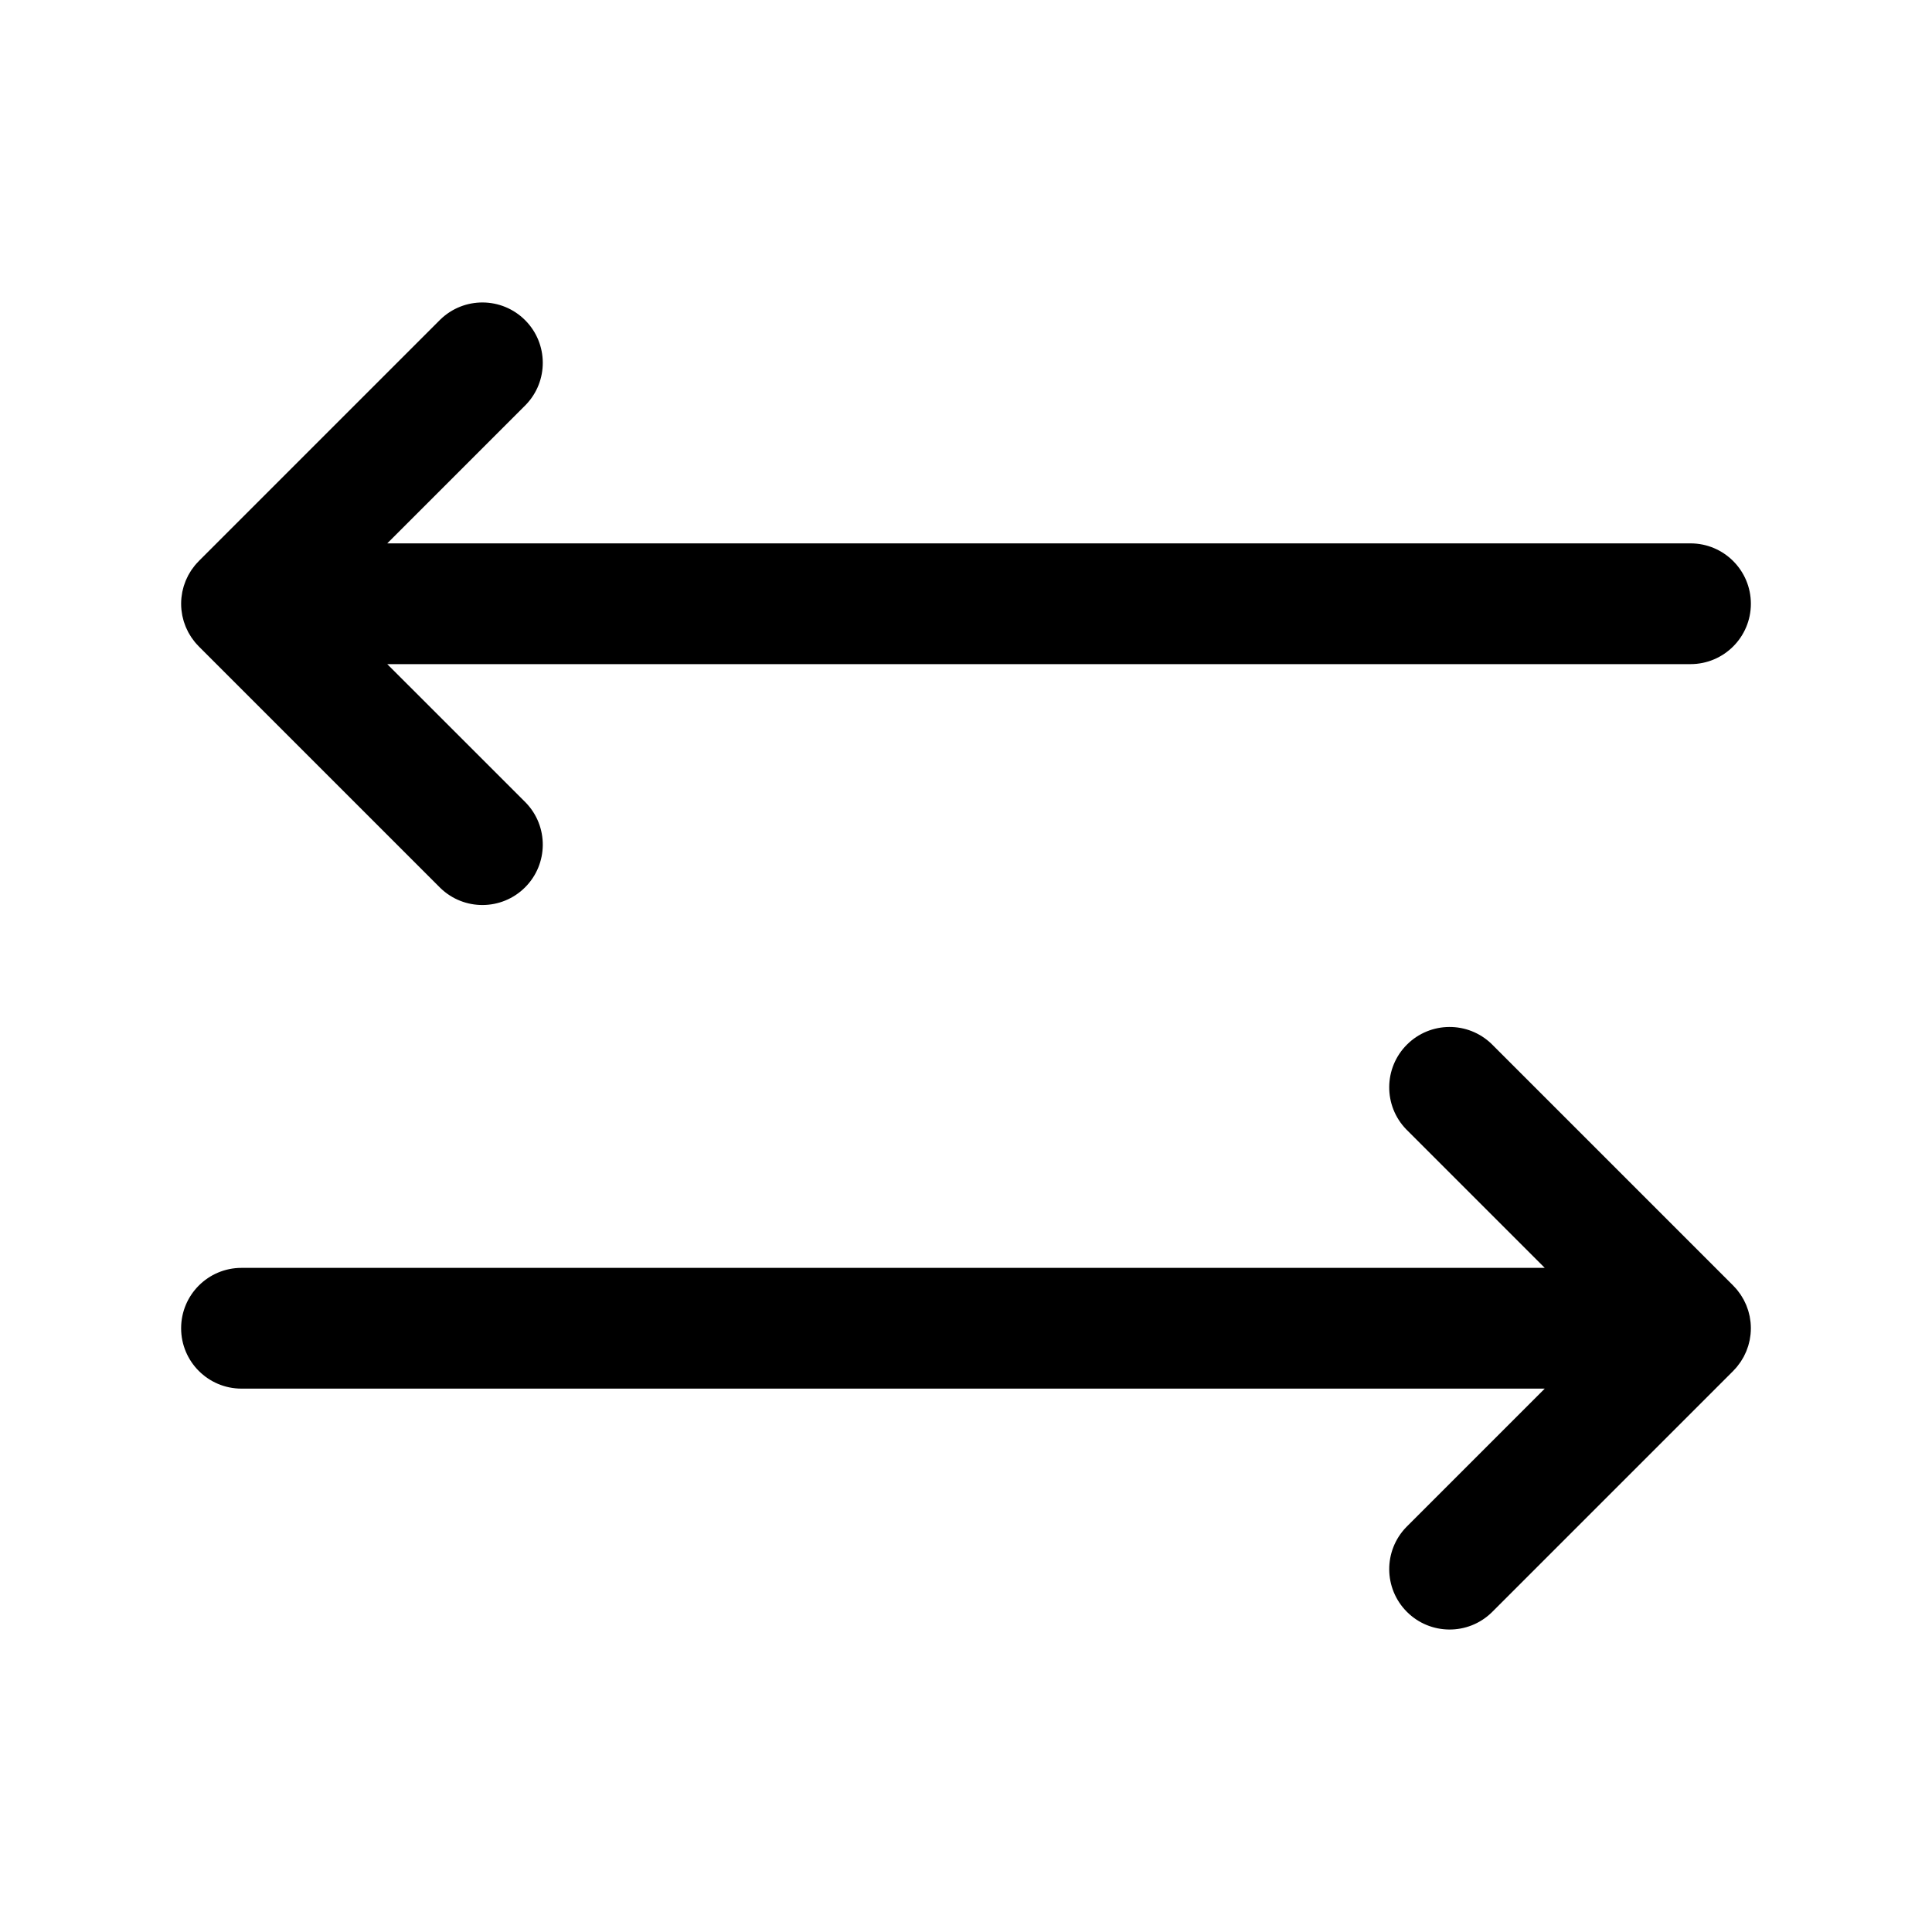
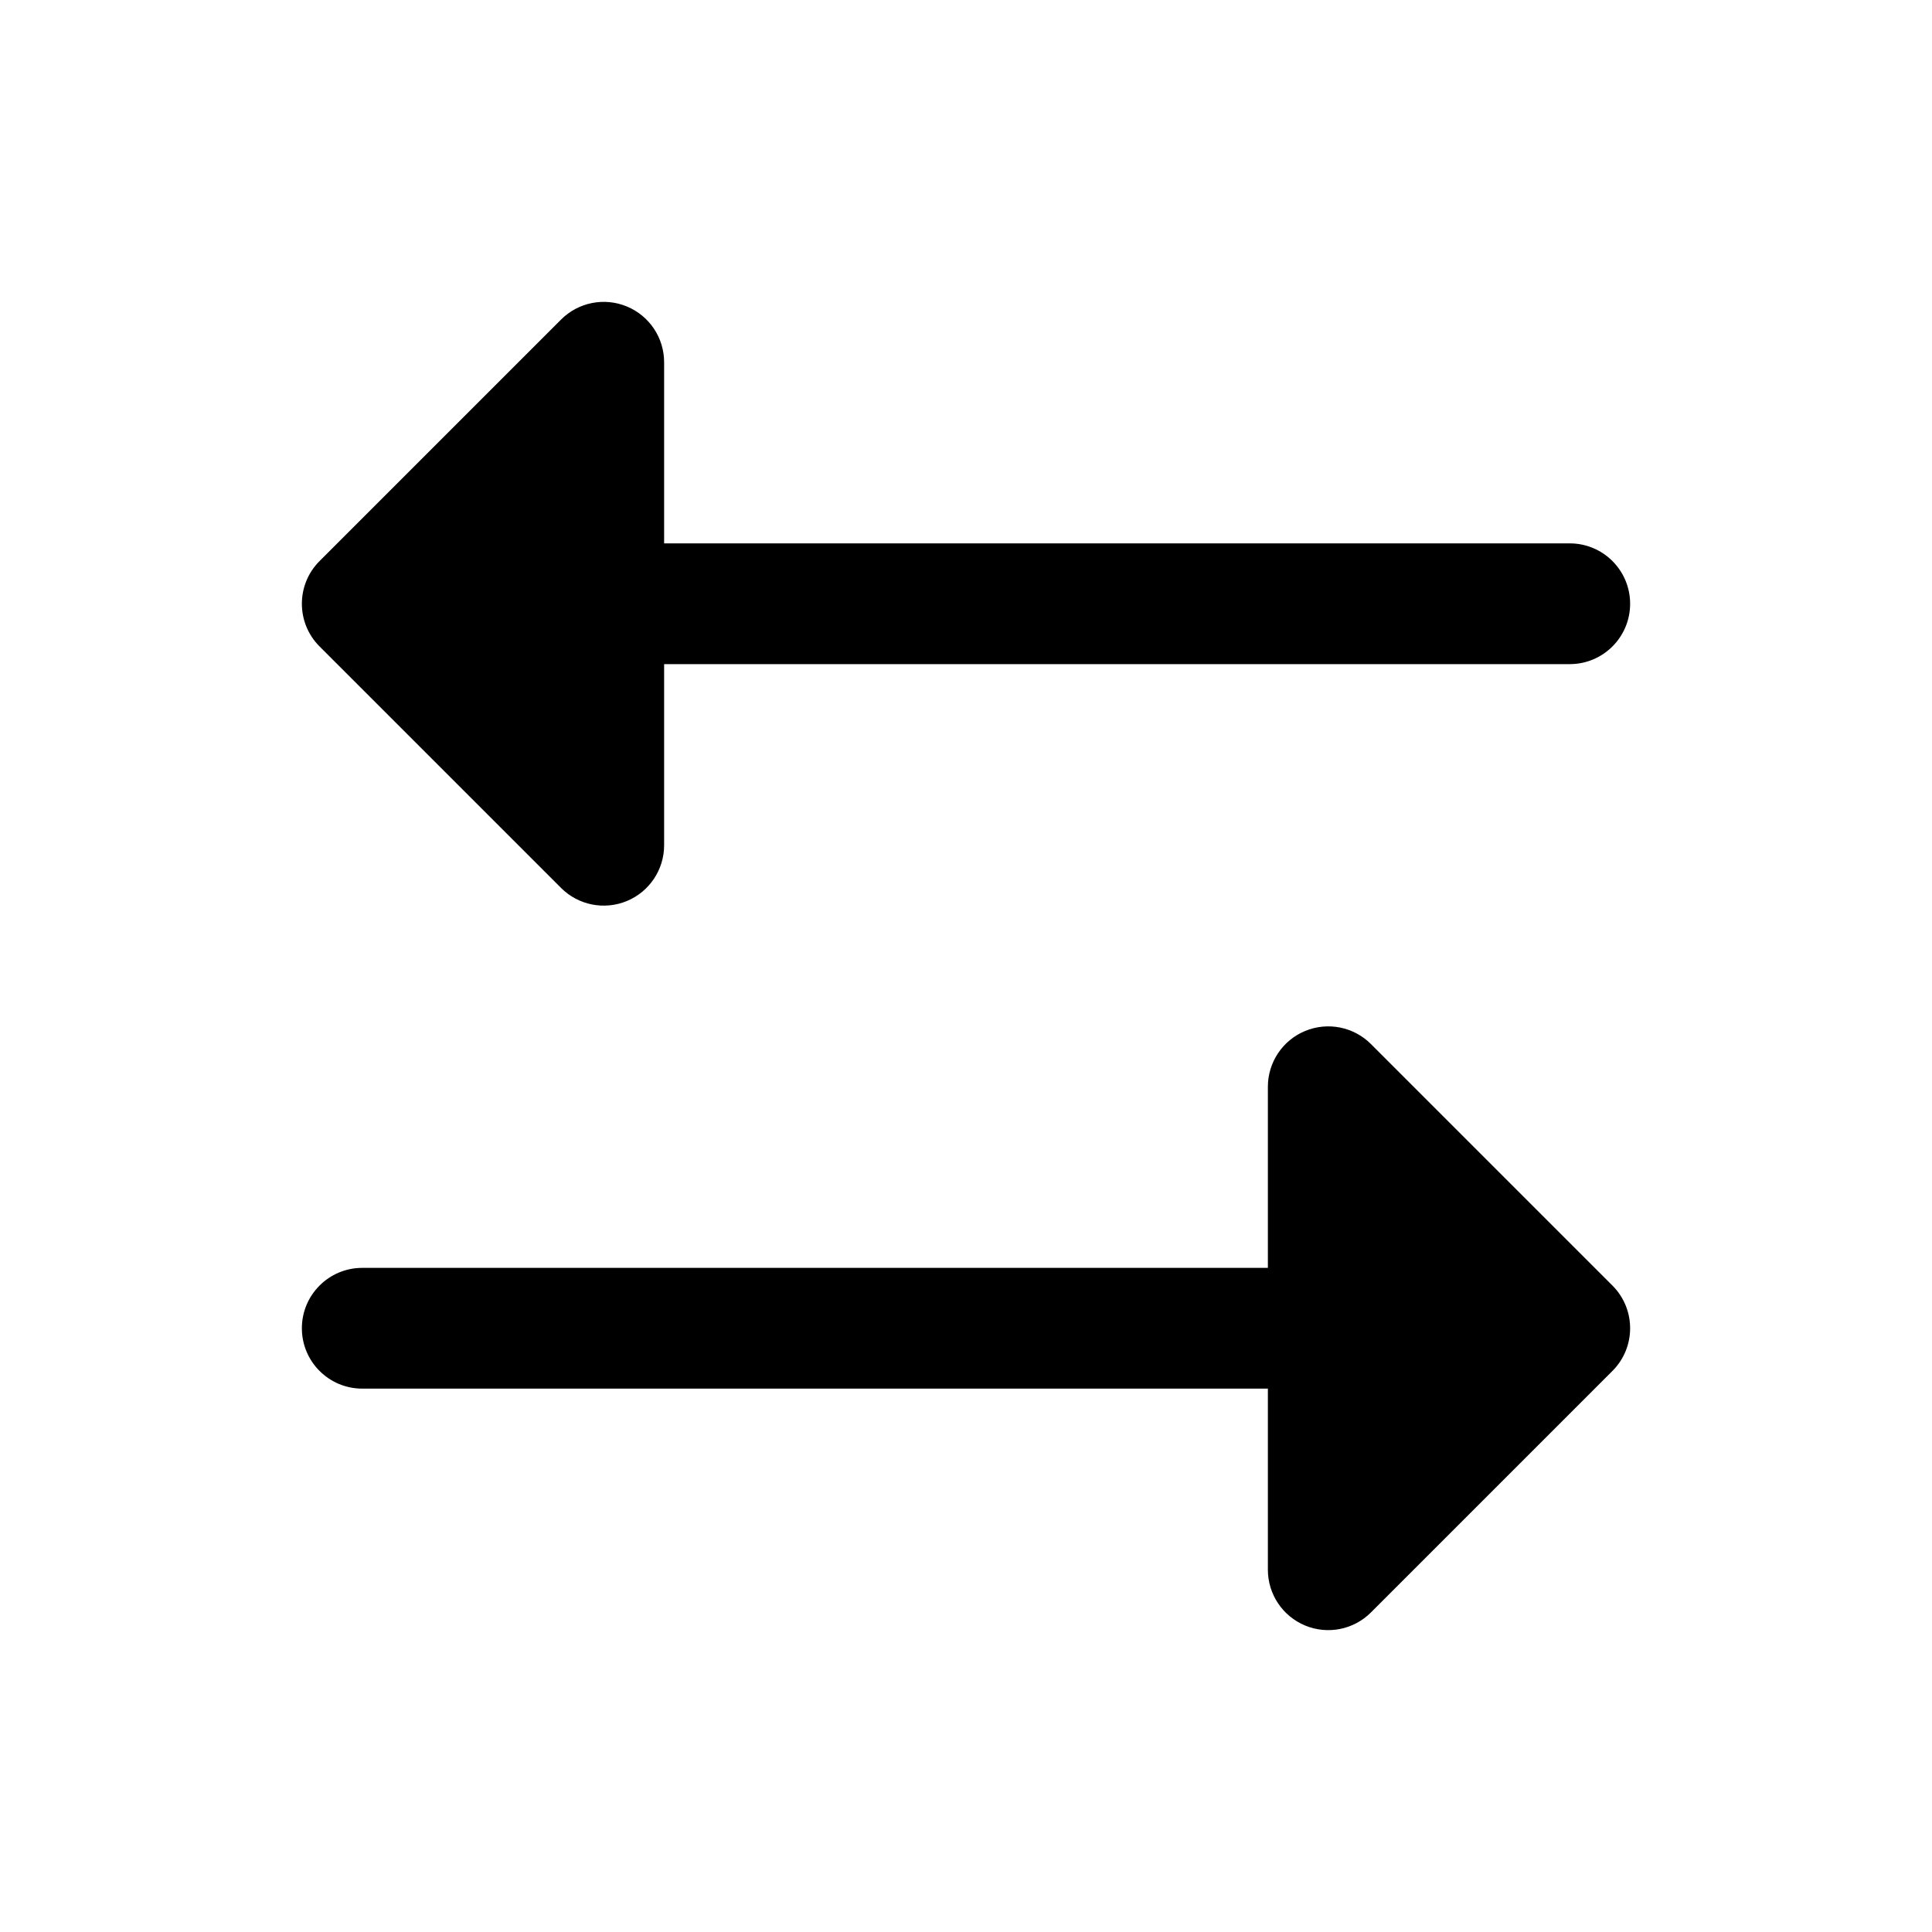
<svg xmlns="http://www.w3.org/2000/svg" viewBox="0 0 256 256" fill="currentColor">
-   <path d="M229.771,181.532c-.039.041-.073.085-.113.125l-32,32a8.001,8.001,0,0,1-11.314-11.314L204.687,184H32a8,8,0,0,1,0-16H204.687l-18.344-18.343a8.001,8.001,0,0,1,11.314-11.314l32,32c.038.038.069.079.105.117.145.151.289.304.421.466.087.106.164.218.245.328.074.1.151.197.221.3.084.125.156.253.232.381.057.097.118.19.171.29.069.128.127.26.188.391.05.106.103.21.148.319.052.126.095.255.14.383.042.119.088.235.125.356.039.129.068.26.101.39.031.123.065.244.09.369.03.152.048.305.07.458.015.105.035.209.045.316a8.023,8.023,0,0,1,0,1.584c-.011.107-.031.211-.045.316-.021.153-.04.306-.07.458-.025.125-.06.246-.09.369-.033.13-.062.261-.101.39-.037.121-.082.237-.125.356-.045.128-.088.257-.14.383-.045.109-.098.213-.148.319-.062.131-.12.263-.188.391-.053.099-.114.193-.171.29-.076.128-.148.257-.232.381-.069.104-.147.201-.221.3-.081.11-.158.222-.245.328C230.054,181.233,229.913,181.383,229.771,181.532ZM25.571,75.254c-.074.1-.151.197-.221.3-.084.125-.156.253-.232.381-.057.097-.118.19-.171.29-.069.128-.127.26-.188.391-.05.106-.103.21-.148.319-.052.126-.095.255-.14.383-.042.119-.088.235-.125.356-.039.129-.068.26-.101.39-.031.123-.065.244-.09.369-.03.152-.048.305-.07.458-.015.105-.035.209-.045.316a8.023,8.023,0,0,0,0,1.584c.011.107.031.211.045.316.021.153.04.306.07.458.025.125.06.246.09.369.033.13.062.261.101.39.037.121.082.237.125.356.045.128.088.257.14.383.045.109.098.213.148.319.062.131.12.263.188.391.053.099.114.193.171.29.076.128.148.257.232.381.069.104.147.201.221.3.081.11.158.222.245.328.13.159.271.31.414.458.039.041.073.085.113.125l32,32a8.001,8.001,0,0,0,11.314-11.314L51.313,88H224a8,8,0,0,0,0-16H51.313L69.657,53.657A8.001,8.001,0,0,0,58.343,42.343l-32,32c-.038.038-.069.079-.105.117-.145.151-.289.304-.421.466C25.729,75.032,25.652,75.144,25.571,75.254Z" />
+   <path d="M213.657,181.657l-32,32A8,8,0,0,1,168,208V184H48a8,8,0,0,1,0-16H168V144a8,8,0,0,1,13.657-5.657l32,32A8.001,8.001,0,0,1,213.657,181.657Zm-139.314-64A8,8,0,0,0,88,112V88H208a8,8,0,0,0,0-16H88V48a8,8,0,0,0-13.657-5.657l-32,32a8.001,8.001,0,0,0,0,11.314Z" />
</svg>
